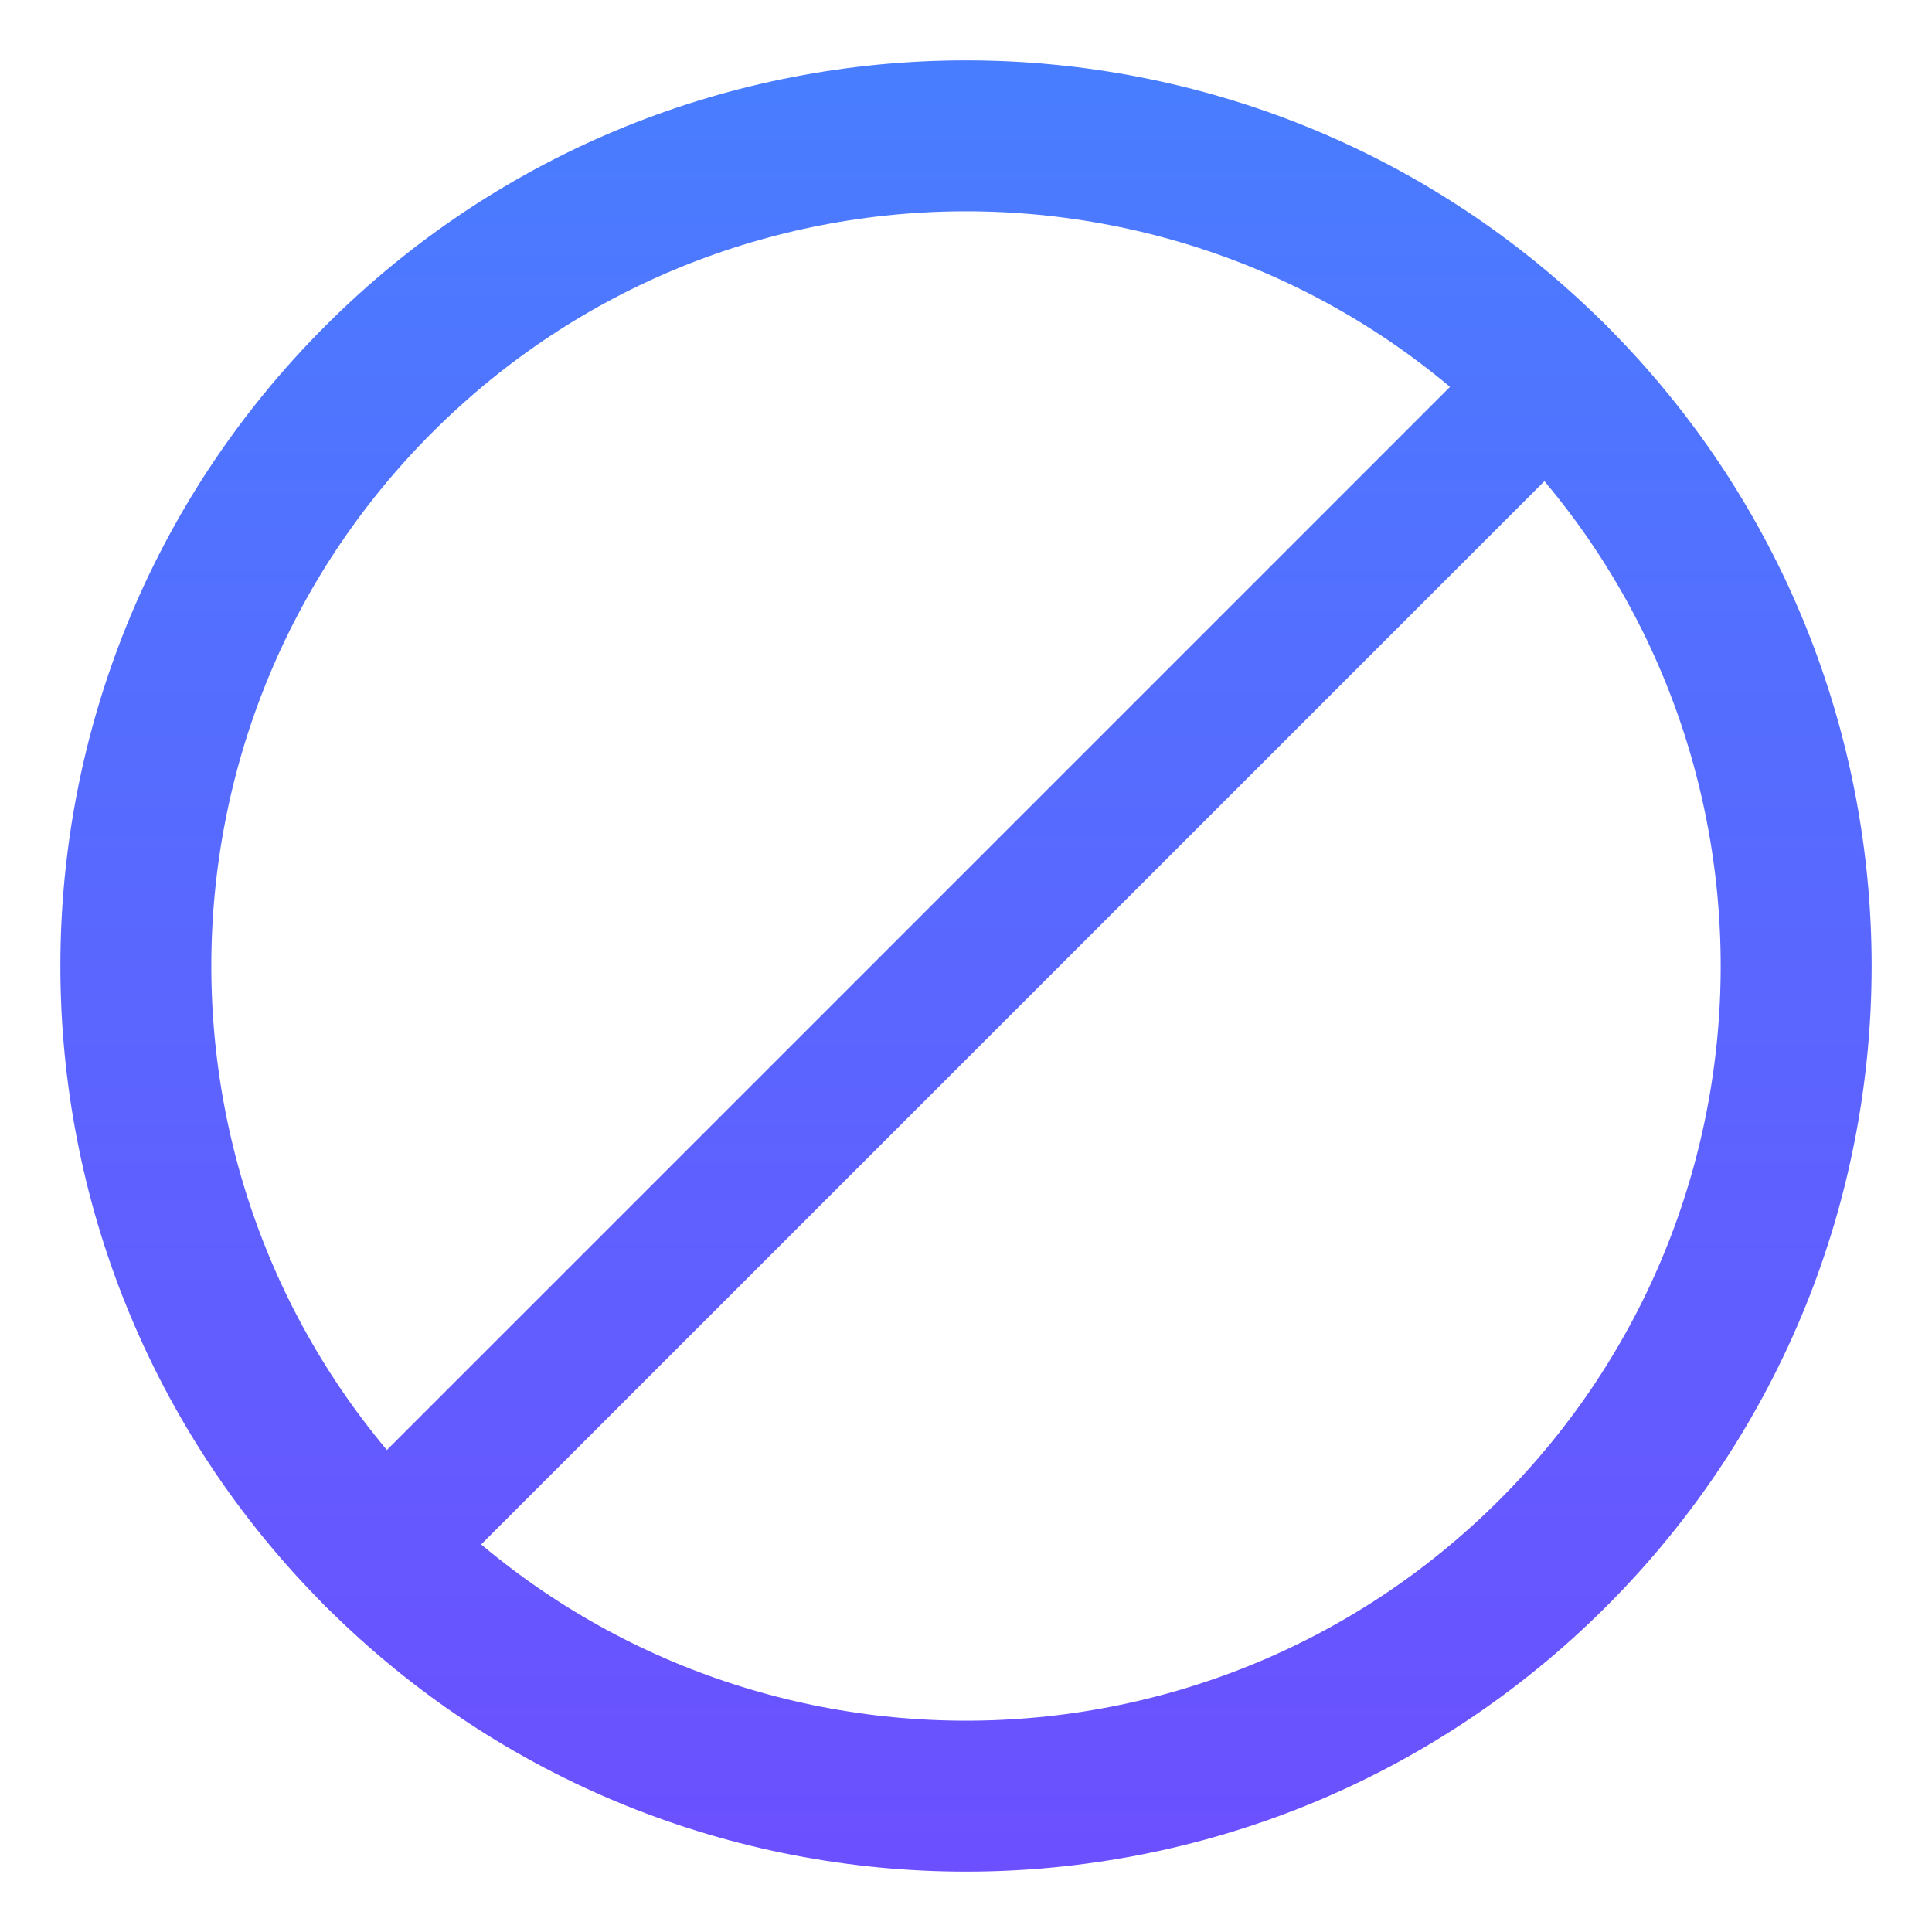
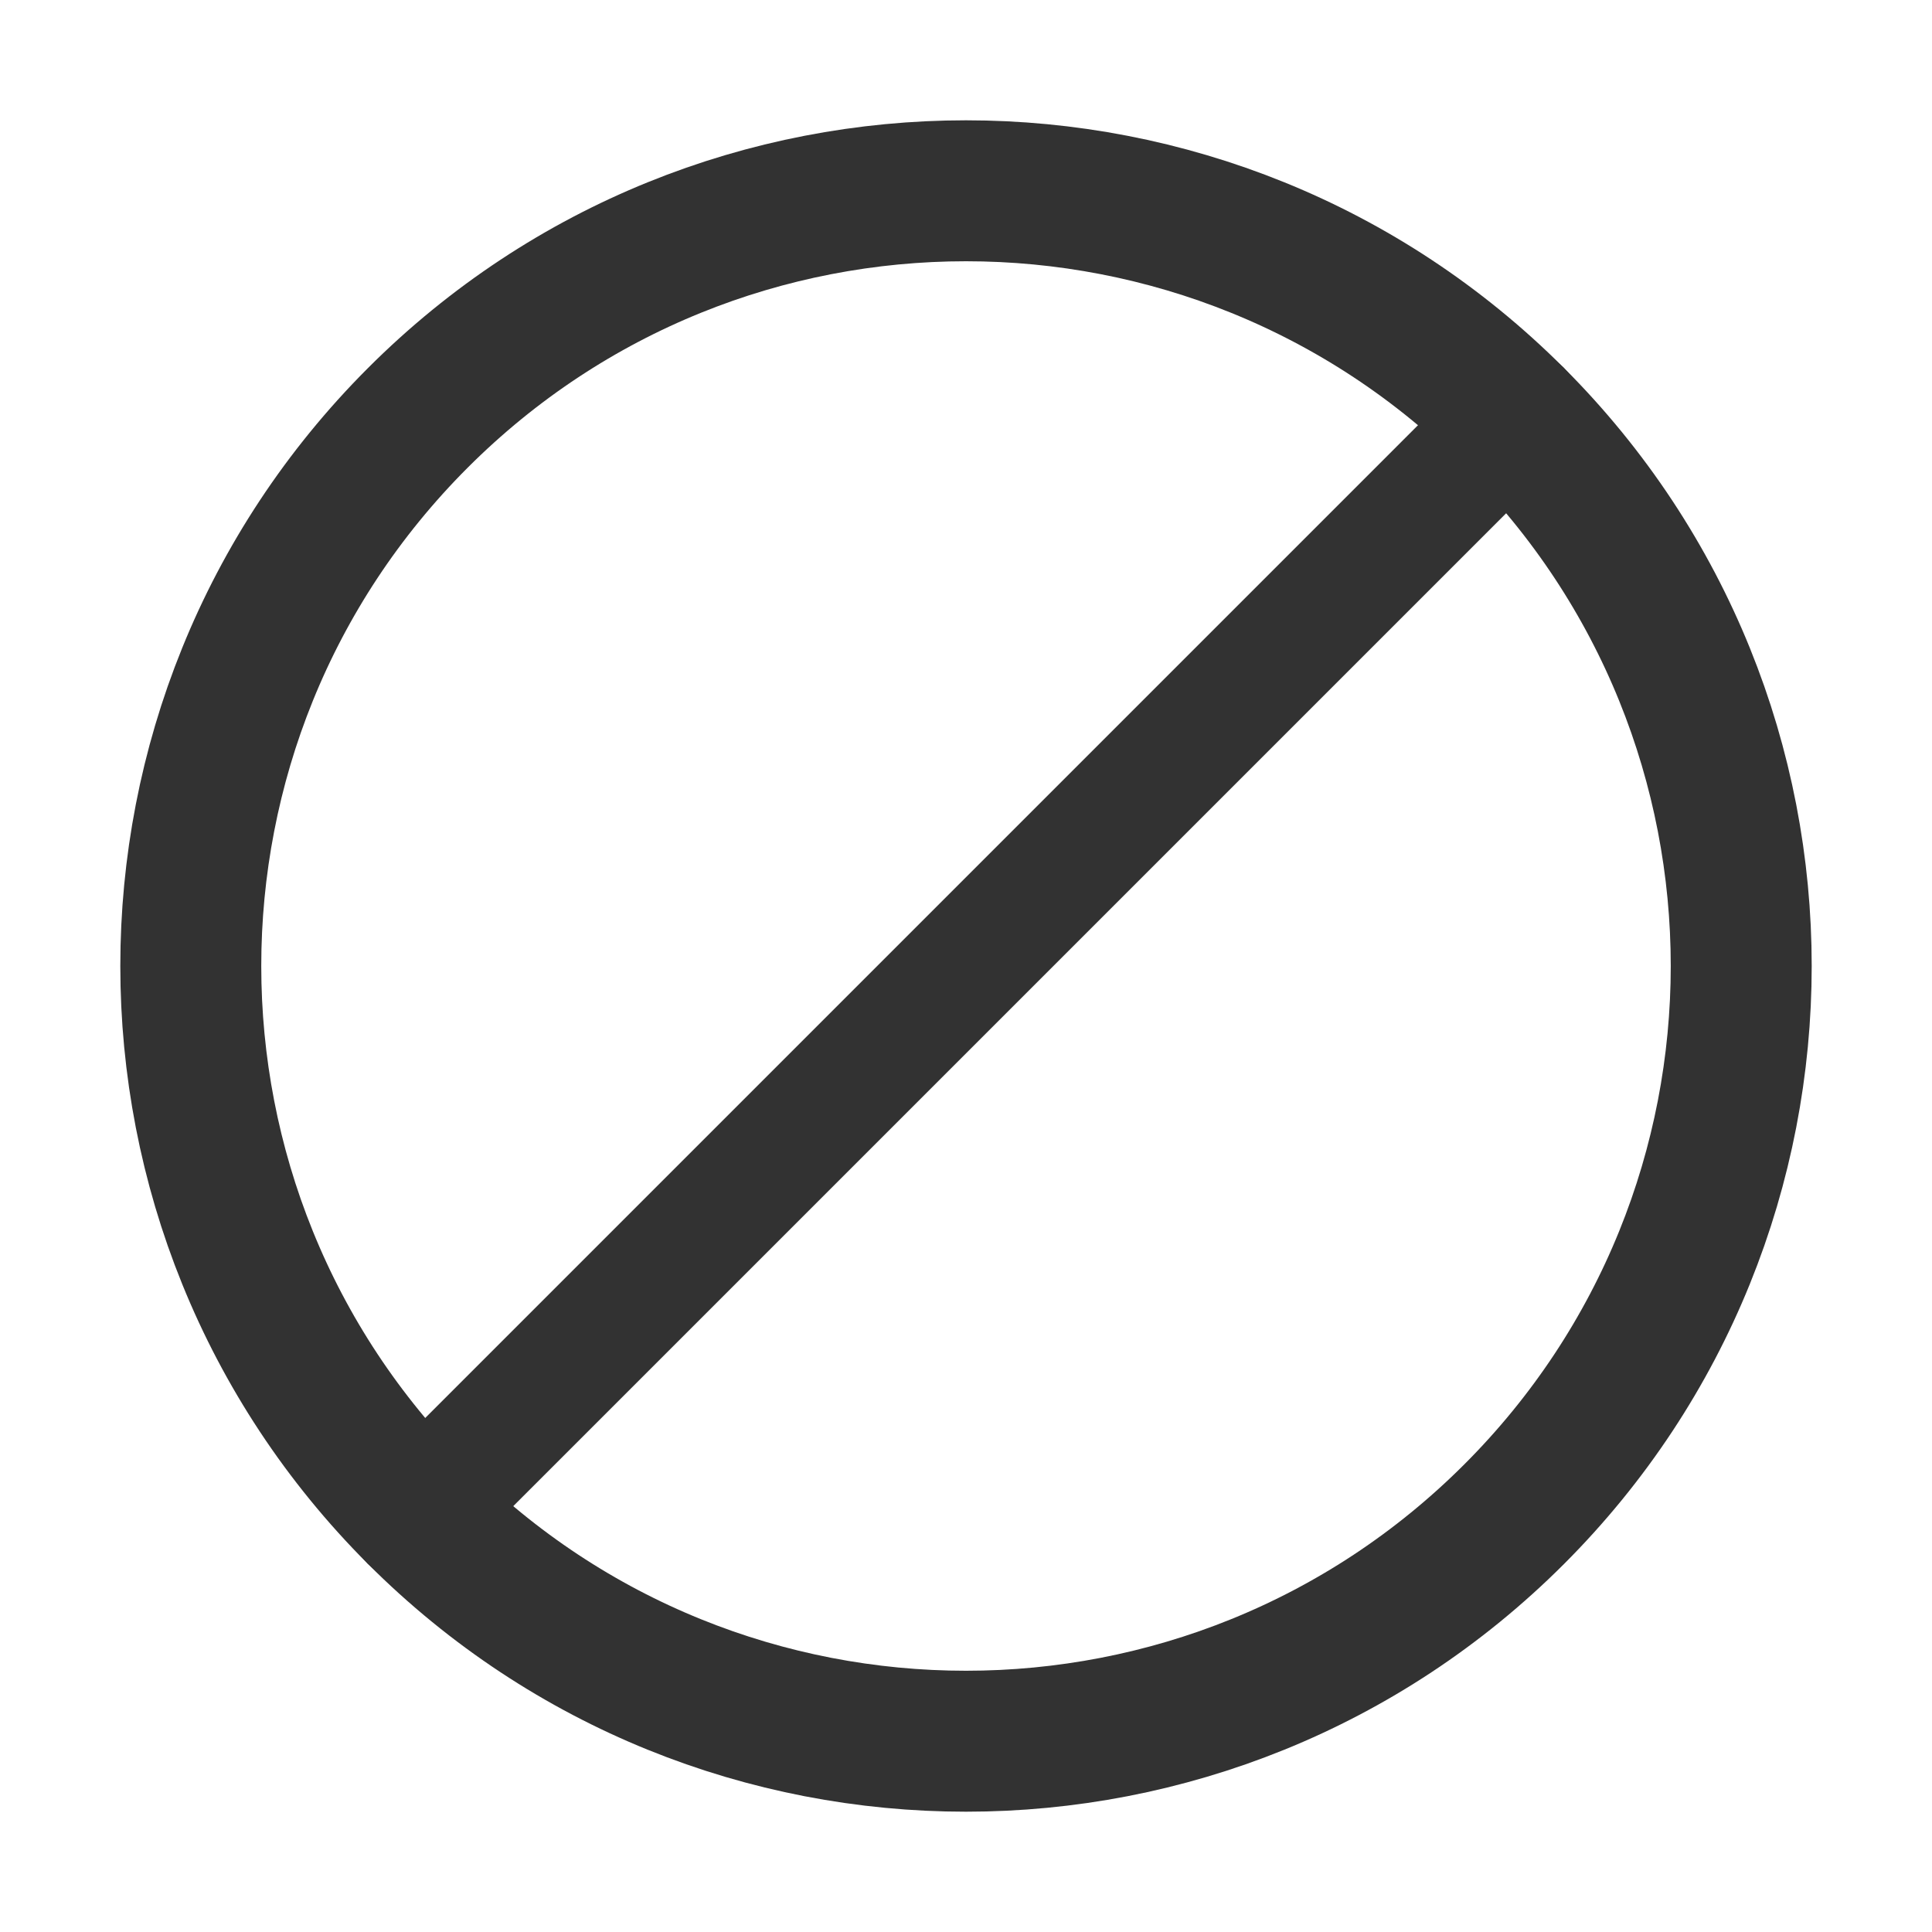
- <svg xmlns="http://www.w3.org/2000/svg" xmlns:xlink="http://www.w3.org/1999/xlink" width="32" height="32" version="1.1" id="svg23">
-   <defs id="defs27">
-     <linearGradient xlink:href="#linearGradient932" id="linearGradient936" gradientUnits="userSpaceOnUse" x1="45" y1="-18" x2="75" y2="-48" gradientTransform="translate(5.76093,52.09188)" />
-     <linearGradient id="linearGradient932">
-       <stop style="stop-color:#7346ff;stop-opacity:1;" offset="0" id="stop928" />
-       <stop style="stop-color:#4187ff;stop-opacity:1" offset="1" id="stop930" />
-     </linearGradient>
-     <linearGradient xlink:href="#linearGradient932" id="linearGradient849" gradientUnits="userSpaceOnUse" gradientTransform="translate(5.76093,52.09188)" x1="45" y1="-18" x2="75" y2="-48" />
-   </defs>
-   <g id="system-suspend-hibernate" transform="translate(-42.63469,1.35745)">
-     <rect style="opacity:0;fill:#000000;fill-opacity:1;fill-rule:evenodd;stroke:none;stroke-width:2;stroke-linecap:round;stroke-linejoin:round;stroke-miterlimit:4;stroke-dasharray:none;stroke-opacity:1;paint-order:fill markers stroke" id="rect887" width="32" height="32" x="42.635" y="-1.357" rx="0" ry="0" />
-     <g transform="translate(-1.365308,47.64255)" id="g944">
-       <circle style="opacity:1;fill:none;fill-opacity:1;fill-rule:evenodd;stroke:url(#linearGradient849);stroke-width:2.5;stroke-linecap:round;stroke-linejoin:miter;stroke-miterlimit:4;stroke-dasharray:none;stroke-dashoffset:3;stroke-opacity:1;paint-order:stroke fill markers" id="path912" cx="65.761" cy="19.092" r="13.75" transform="rotate(-45)" />
-       <rect style="opacity:1;fill:none;fill-opacity:1;fill-rule:evenodd;stroke:url(#linearGradient936);stroke-width:1.654;stroke-linecap:round;stroke-linejoin:miter;stroke-miterlimit:4;stroke-dasharray:none;stroke-dashoffset:3;stroke-opacity:1;paint-order:stroke fill markers" id="rect922" width="28.346" height="0.556" x="51.588" y="18.805" ry="0.278" transform="rotate(-45)" />
-     </g>
+ <svg xmlns="http://www.w3.org/2000/svg" width="32" height="32" version="1.1" id="svg23">
+   <defs id="defs27" />
+   <g id="g944" transform="matrix(0.9338224,0,0,0.9338224,-40.02934,46.81614)" style="stroke:#323232;stroke-opacity:1">
+     <circle transform="rotate(-45)" r="13.75" cy="19.092" cx="65.761" id="path912" style="opacity:1;fill:none;fill-opacity:1;fill-rule:evenodd;stroke:#323232;stroke-width:2.5;stroke-linecap:round;stroke-linejoin:miter;stroke-miterlimit:4;stroke-dasharray:none;stroke-dashoffset:3;stroke-opacity:1;paint-order:stroke fill markers" />
+     <rect transform="rotate(-45)" ry="0.278" y="18.805" x="51.588" height="0.556" width="28.346" id="rect922" style="opacity:1;fill:none;fill-opacity:1;fill-rule:evenodd;stroke:#323232;stroke-width:1.654;stroke-linecap:round;stroke-linejoin:miter;stroke-miterlimit:4;stroke-dasharray:none;stroke-dashoffset:3;stroke-opacity:1;paint-order:stroke fill markers" />
  </g>
</svg>
